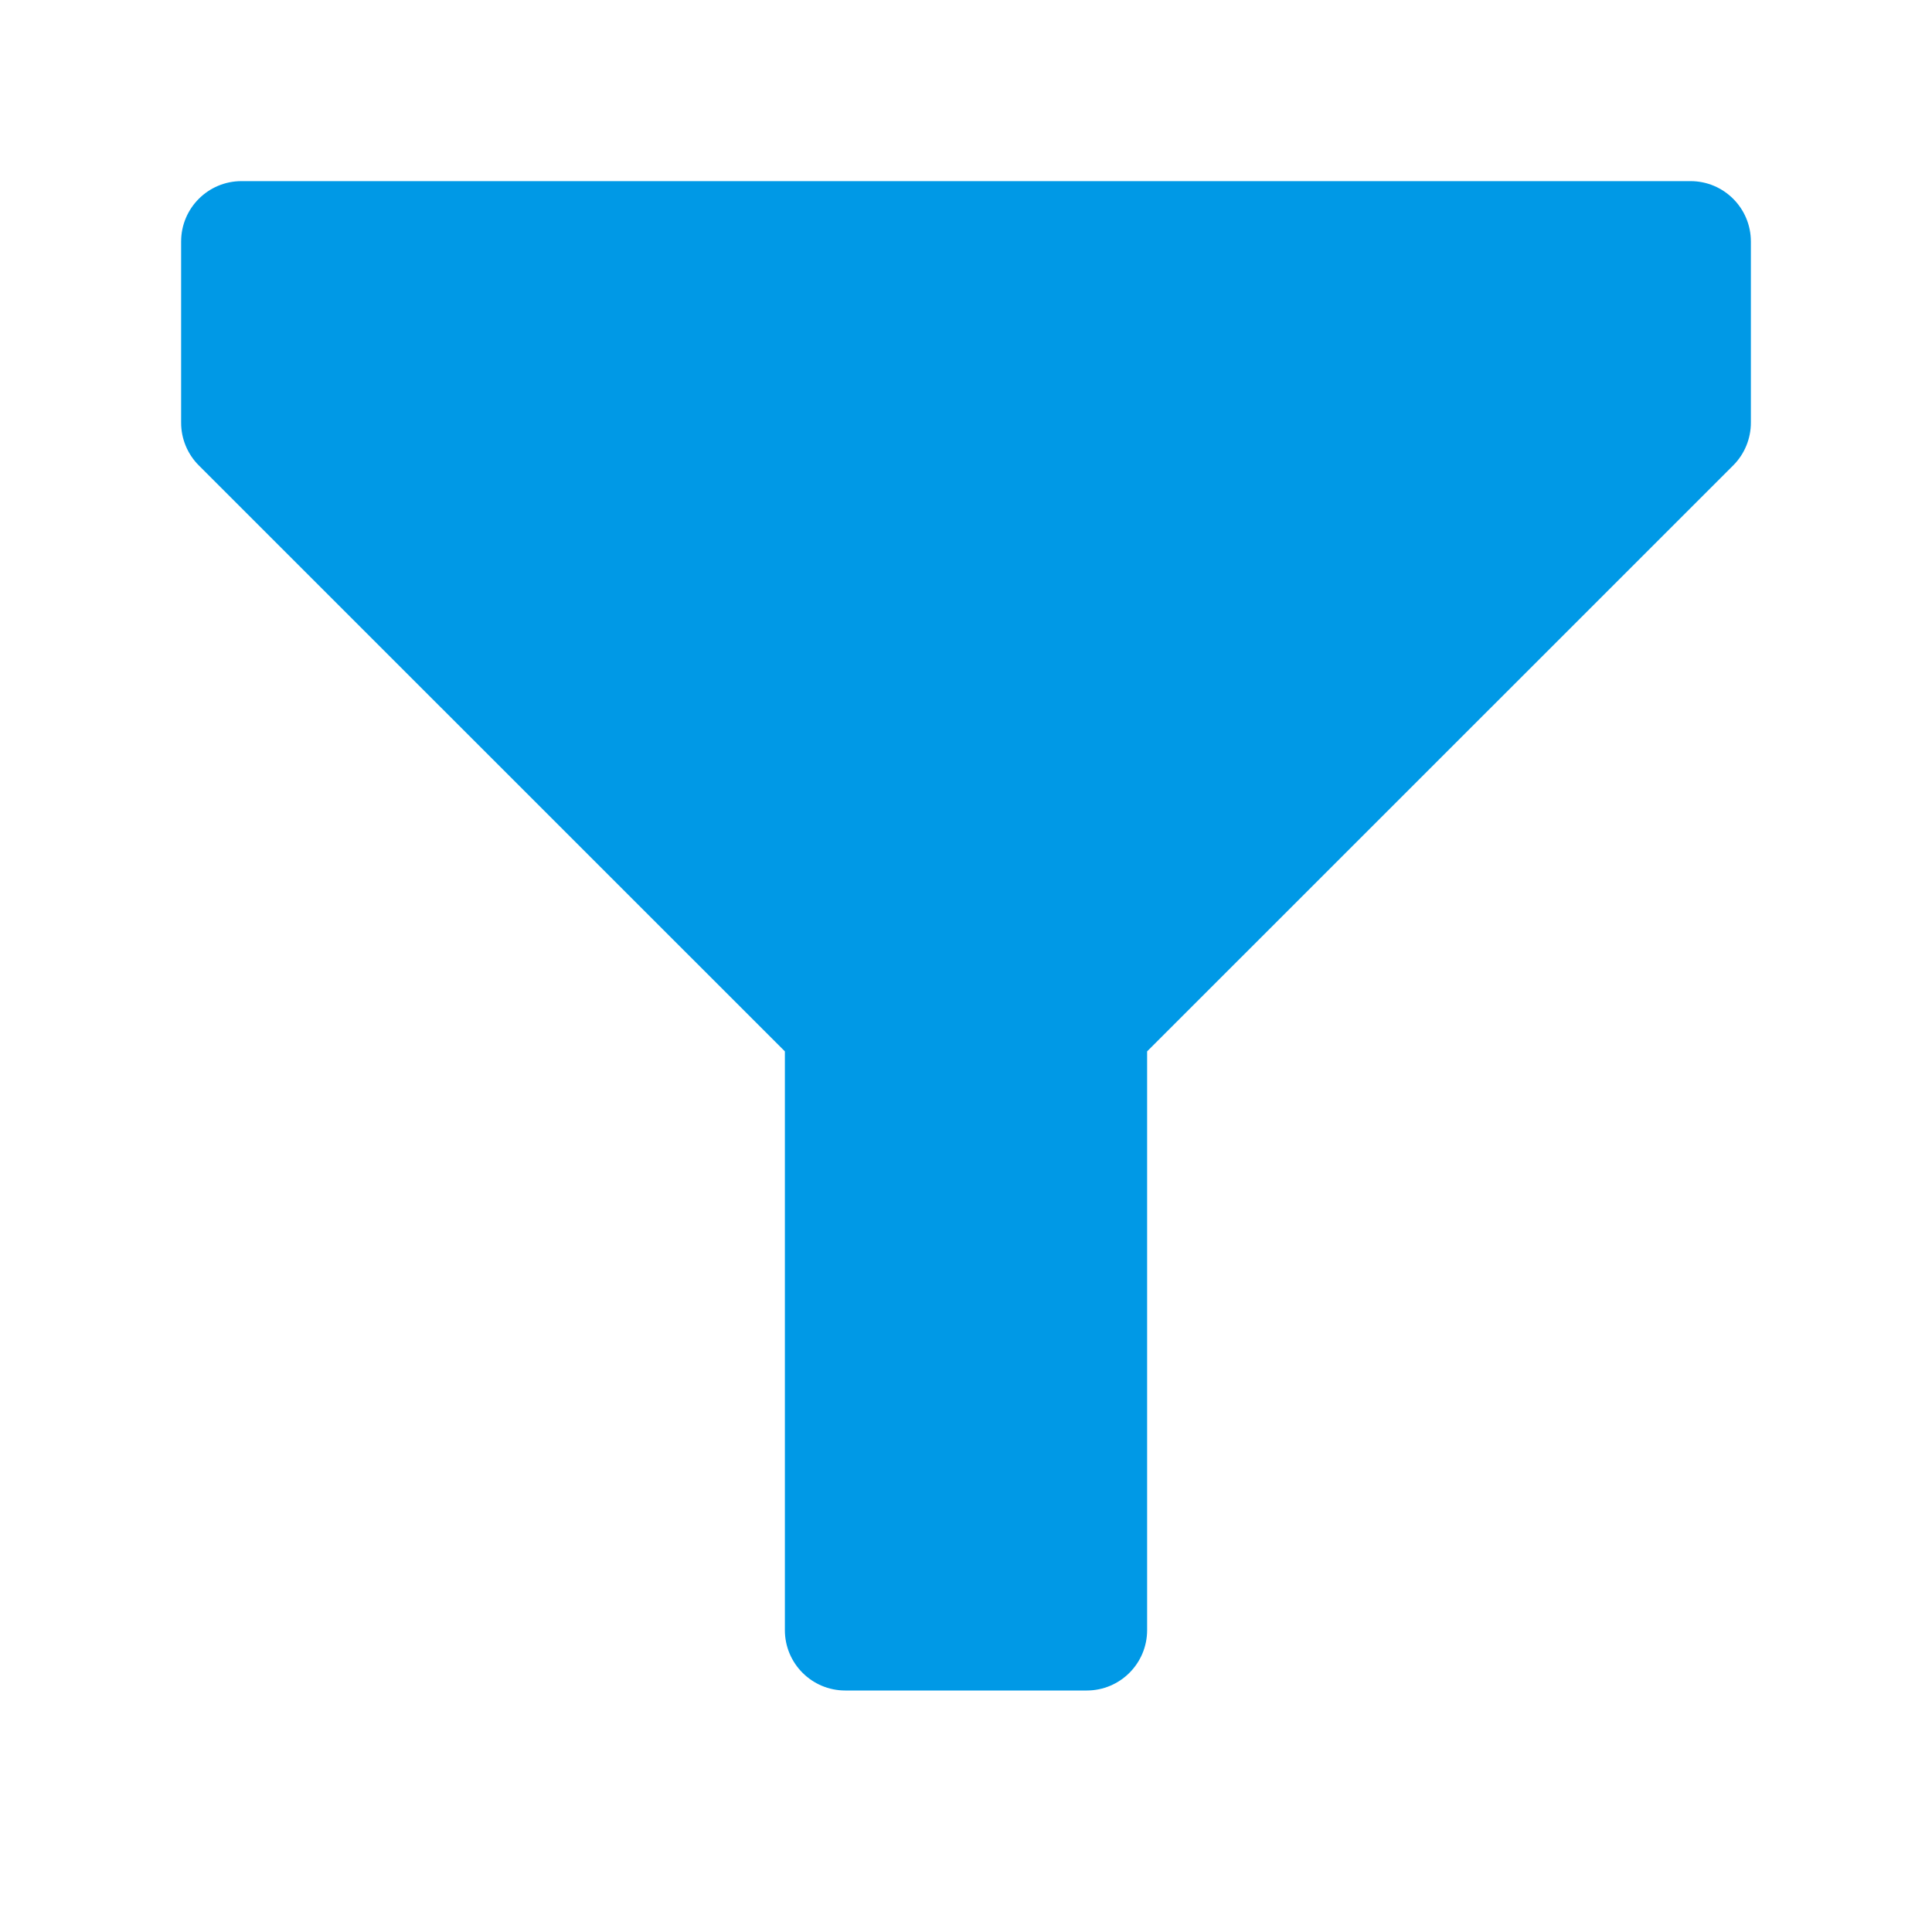
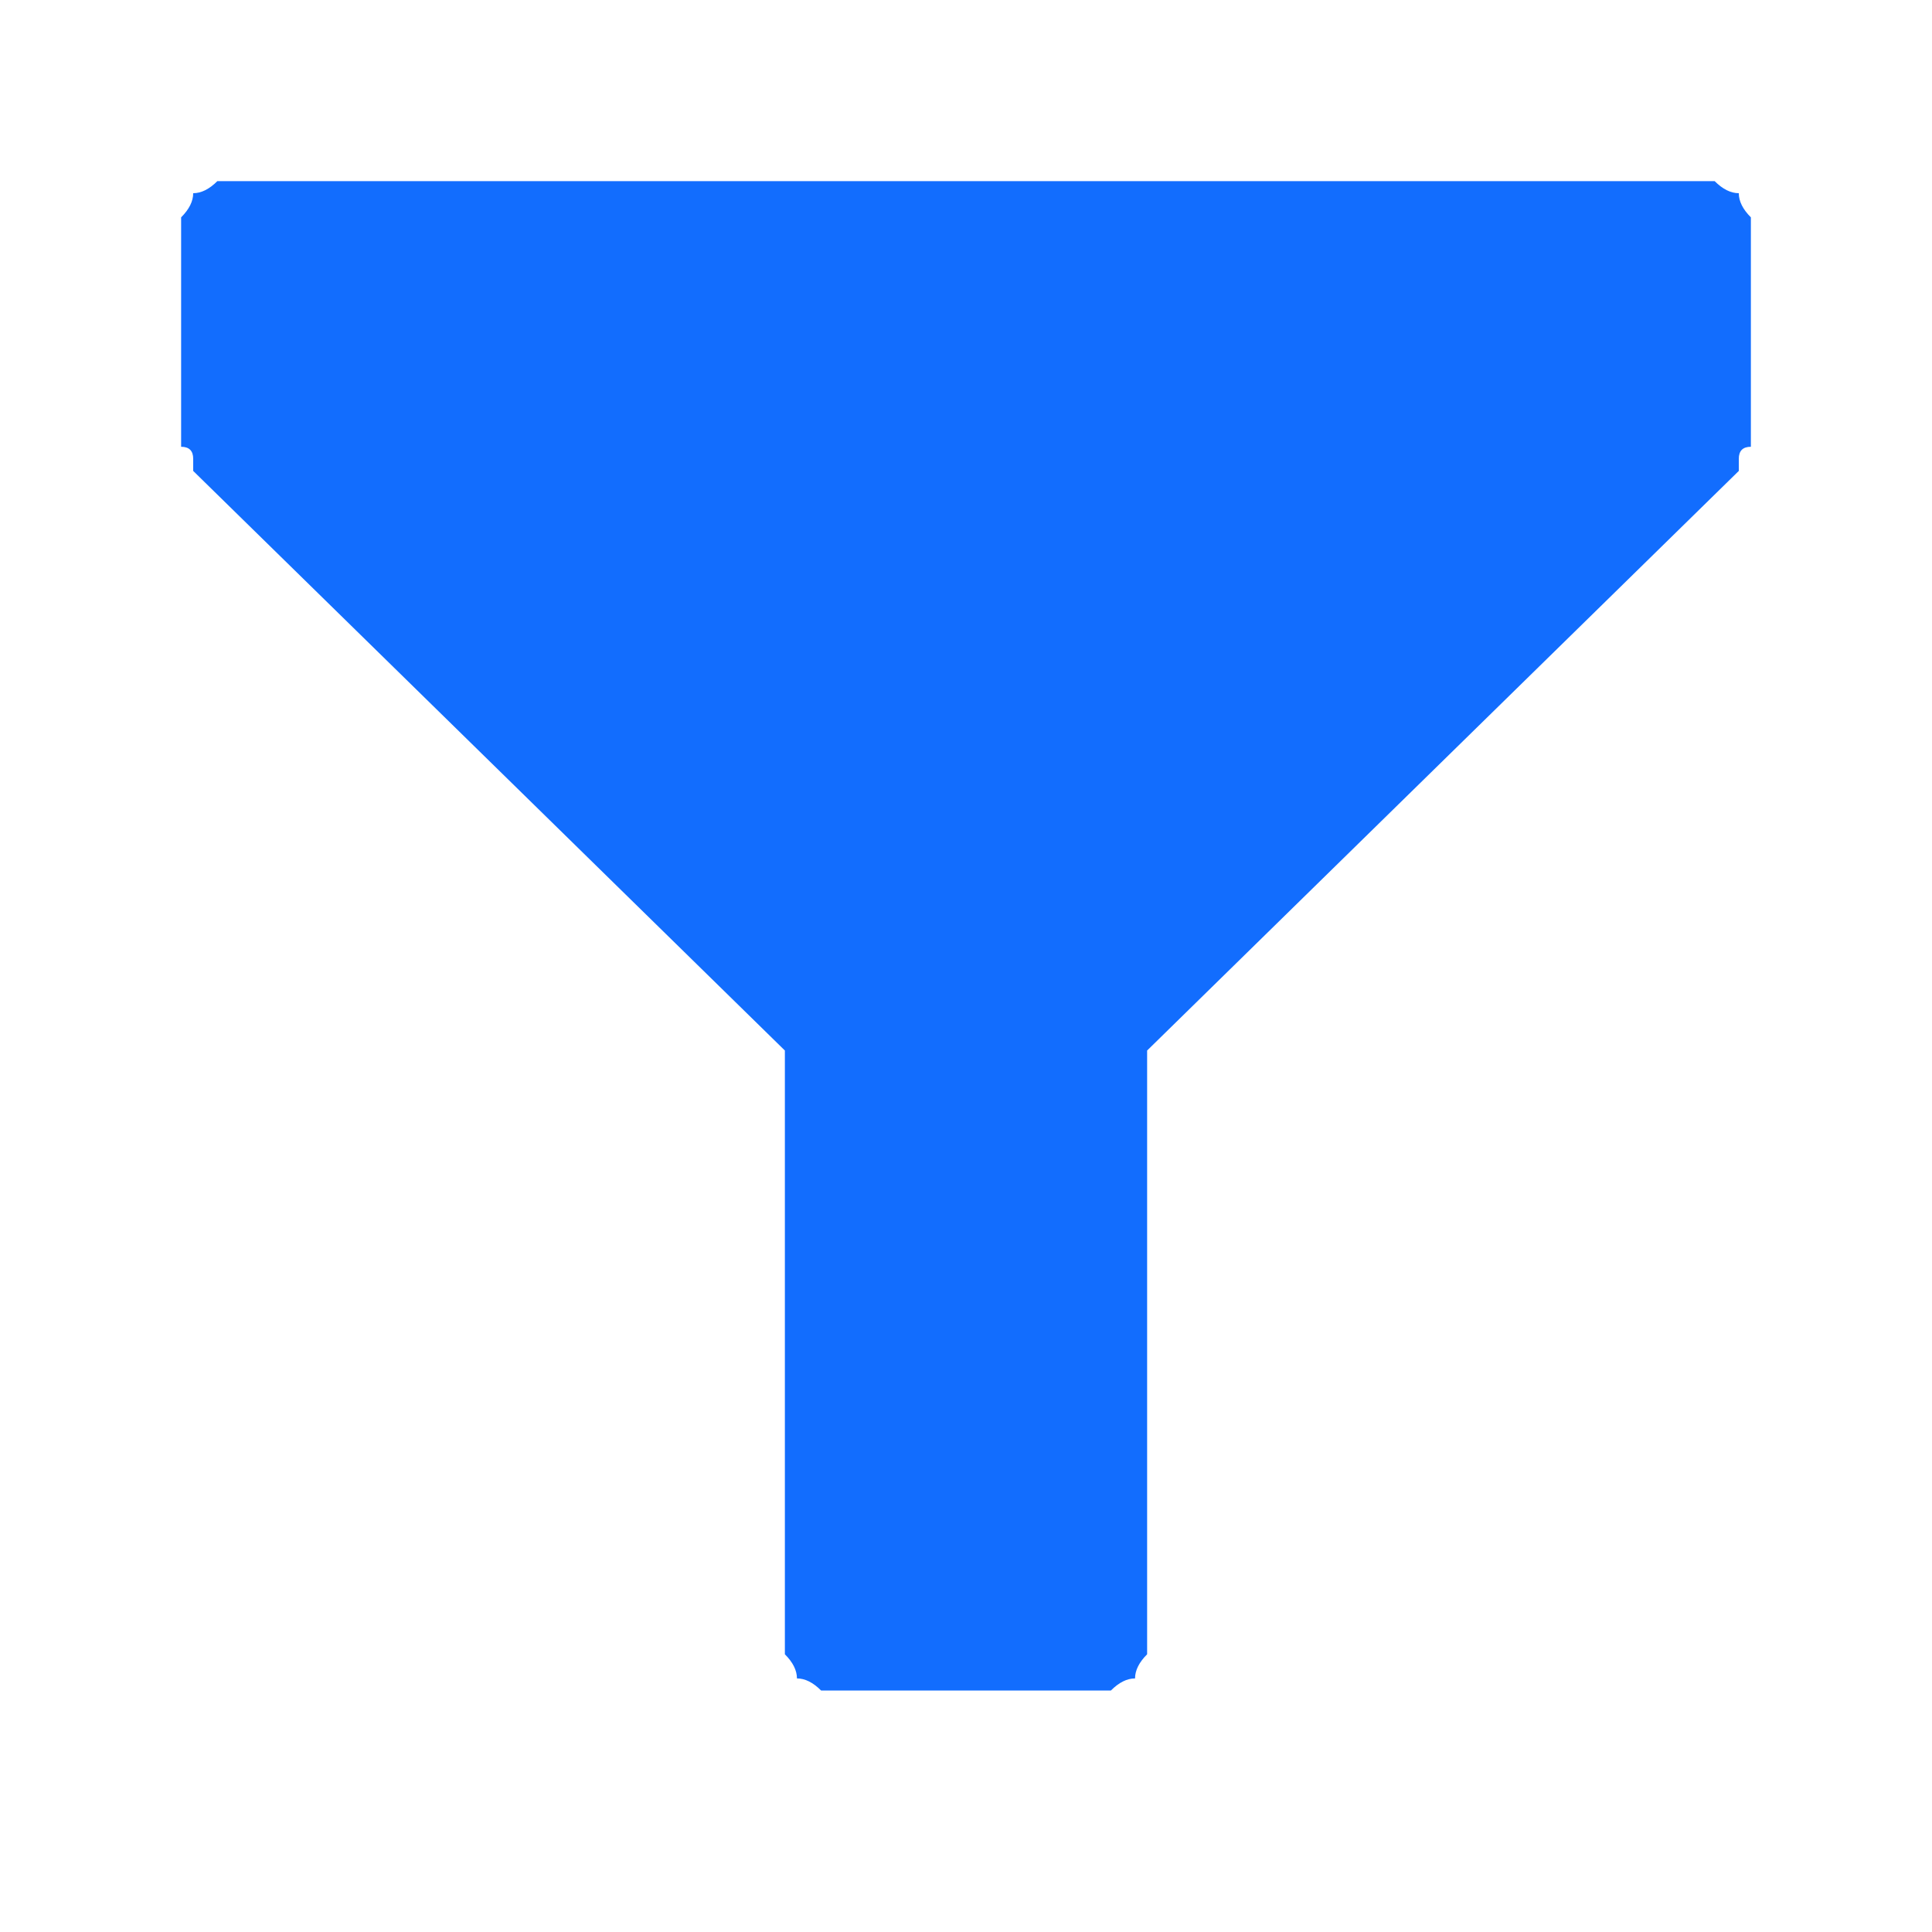
- <svg xmlns="http://www.w3.org/2000/svg" width="16" height="16" viewBox="0 0 16 16">
-   <path fill="#0099E6" d="M1.5 2a.5.5 0 0 1 .5-.5h12a.5.5 0 0 1 .5.5v1.5a.5.5 0 0 1-.146.354l-4.854 4.853V13.5a.5.5 0 0 1-.5.5h-2a.5.5 0 0 1-.5-.5V8.707L1.646 3.854A.5.5 0 0 1 1.5 3.5V2z" />
+ <svg xmlns="http://www.w3.org/2000/svg" version="1.2" viewBox="0 0 16 16" width="16" height="16">
+   <style>
+ 		.s0 { fill: #126dfe } 
+ 	</style>
+   <path class="s0" d="m1.5 2q0-0.1 0-0.2 0.1-0.1 0.1-0.2 0.1 0 0.2-0.1 0.1 0 0.2 0h12q0.1 0 0.2 0 0.1 0.1 0.2 0.1 0 0.1 0.1 0.2 0 0.1 0 0.2v1.5q0 0 0 0.1 0 0 0 0.1-0.1 0-0.1 0.1 0 0 0 0.1l-4.9 4.8v4.8q0 0.1 0 0.2-0.1 0.1-0.1 0.2-0.1 0-0.2 0.1-0.1 0-0.2 0h-2q-0.1 0-0.2 0-0.1-0.1-0.2-0.1 0-0.1-0.1-0.2 0-0.1 0-0.2v-4.8l-4.9-4.8q0-0.1 0-0.1 0-0.1-0.1-0.1 0-0.1 0-0.1 0-0.1 0-0.1z" />
</svg>
